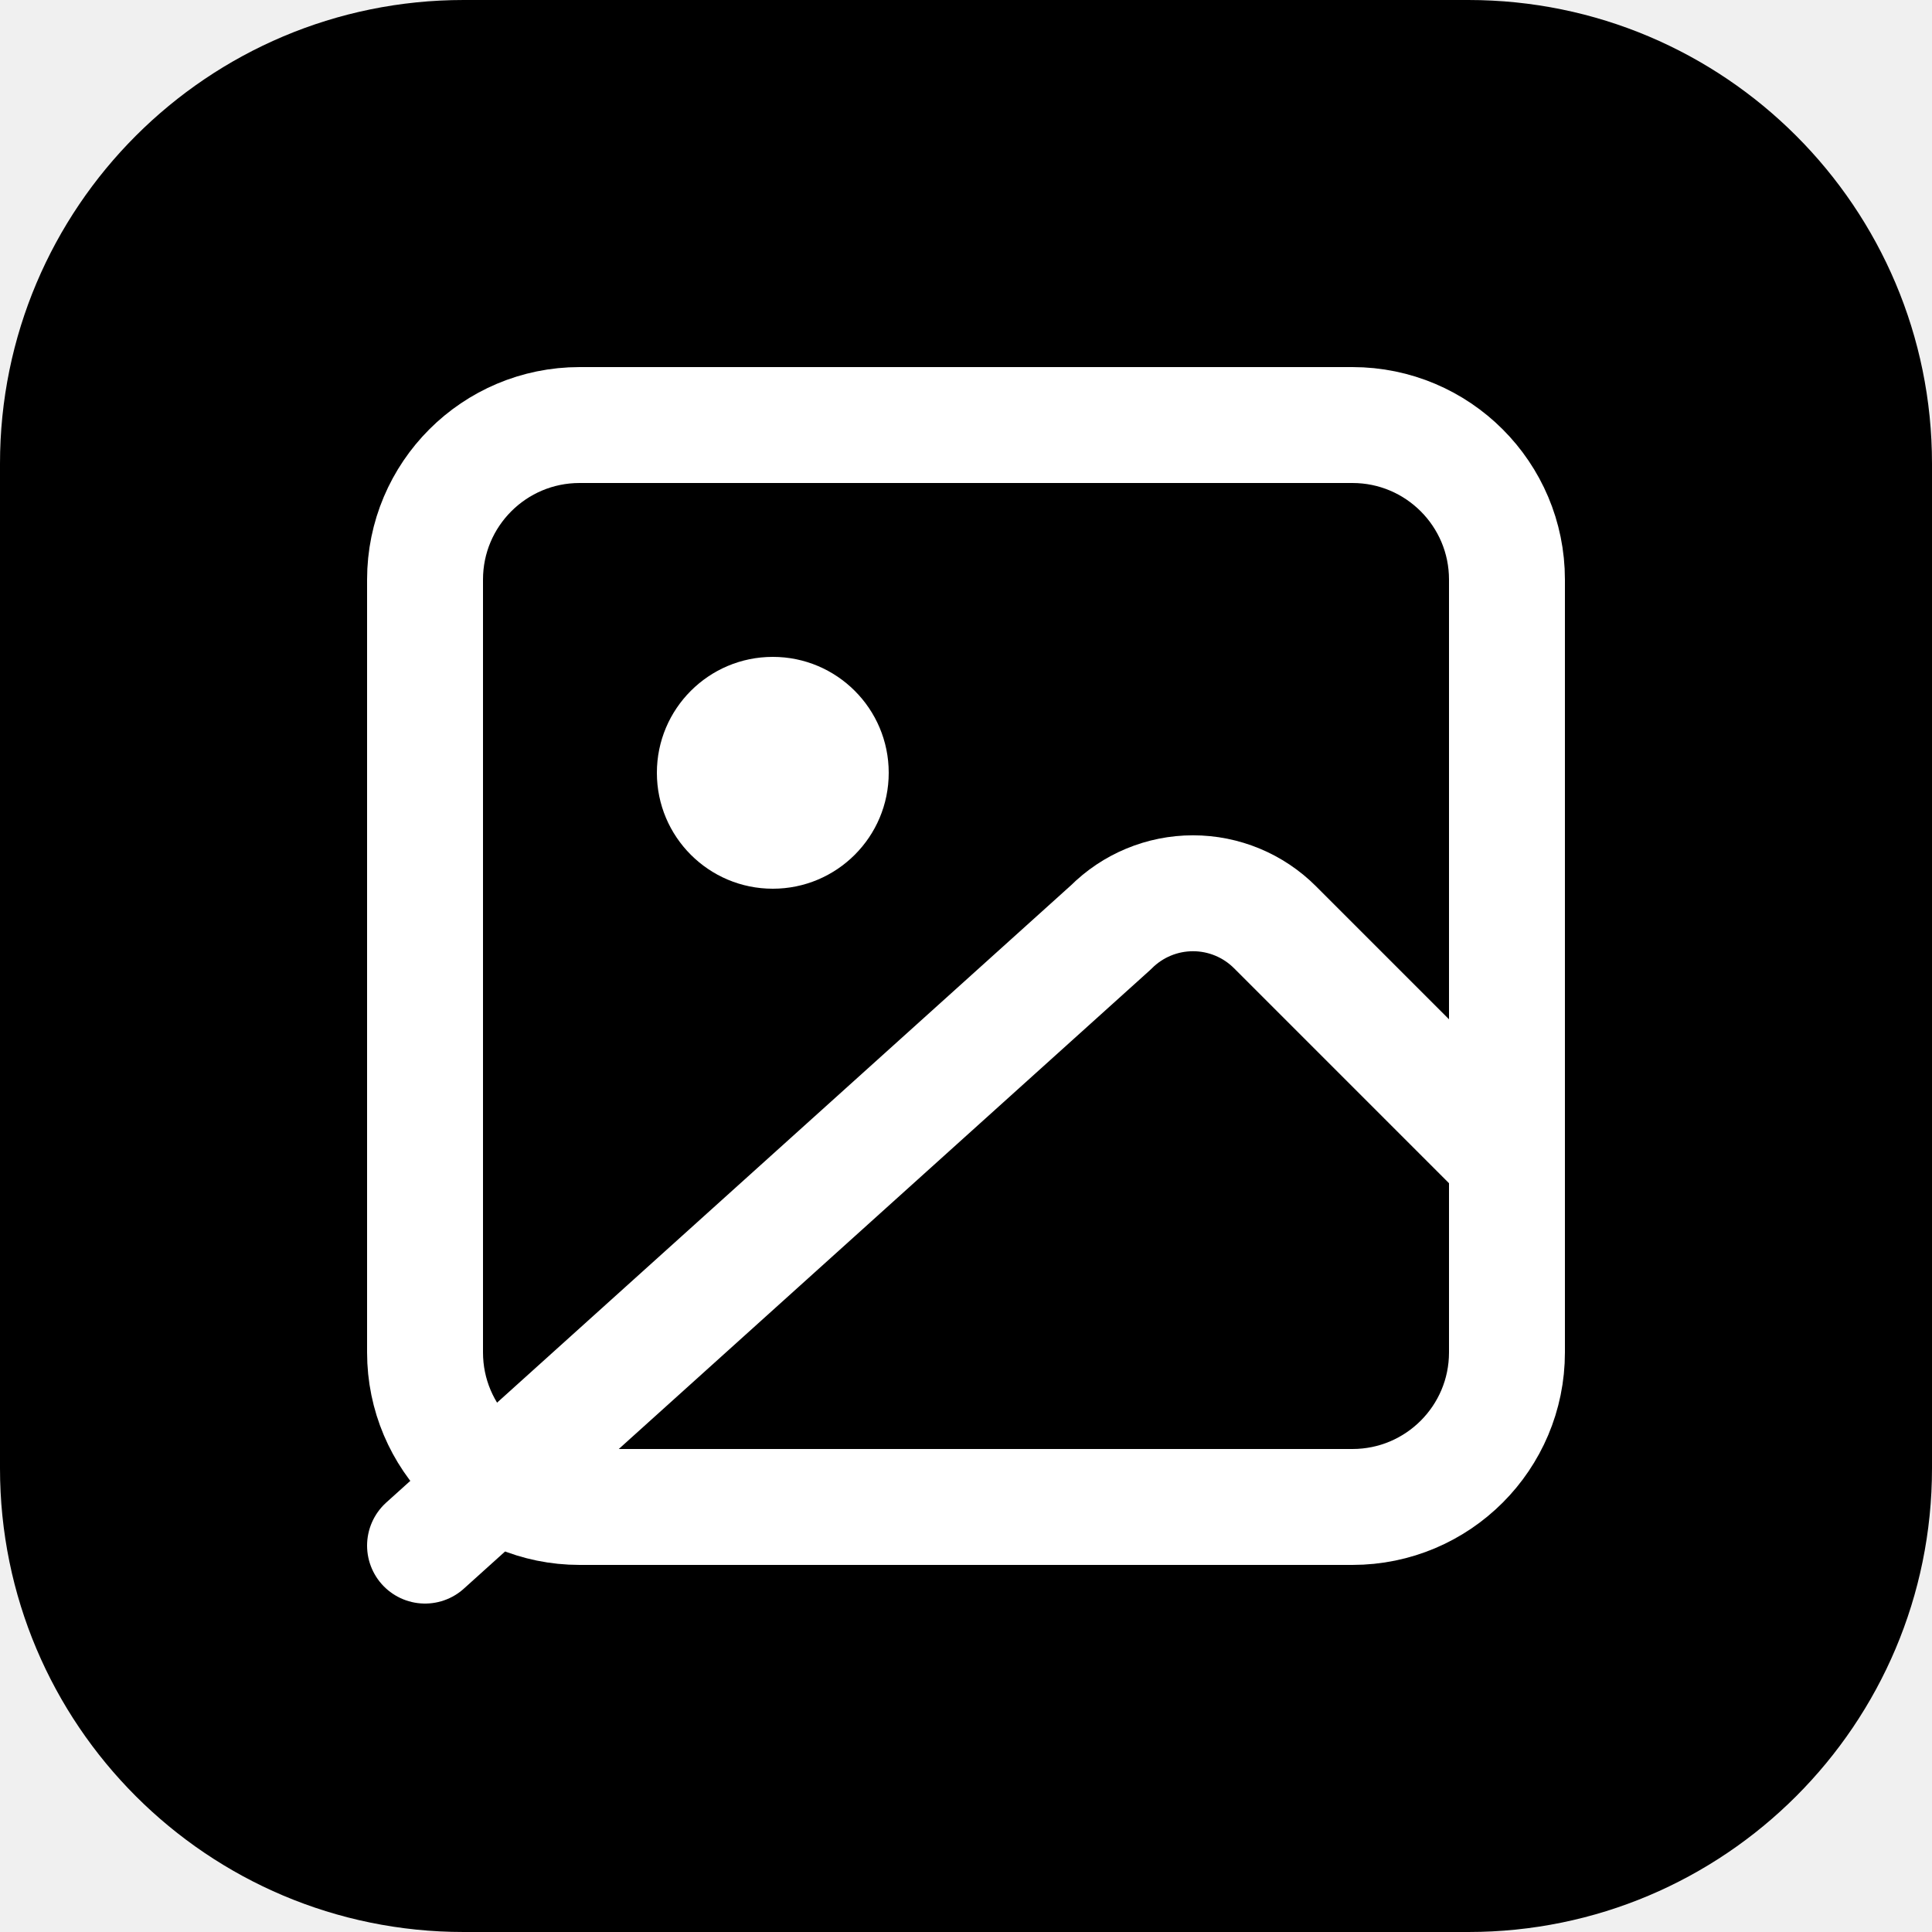
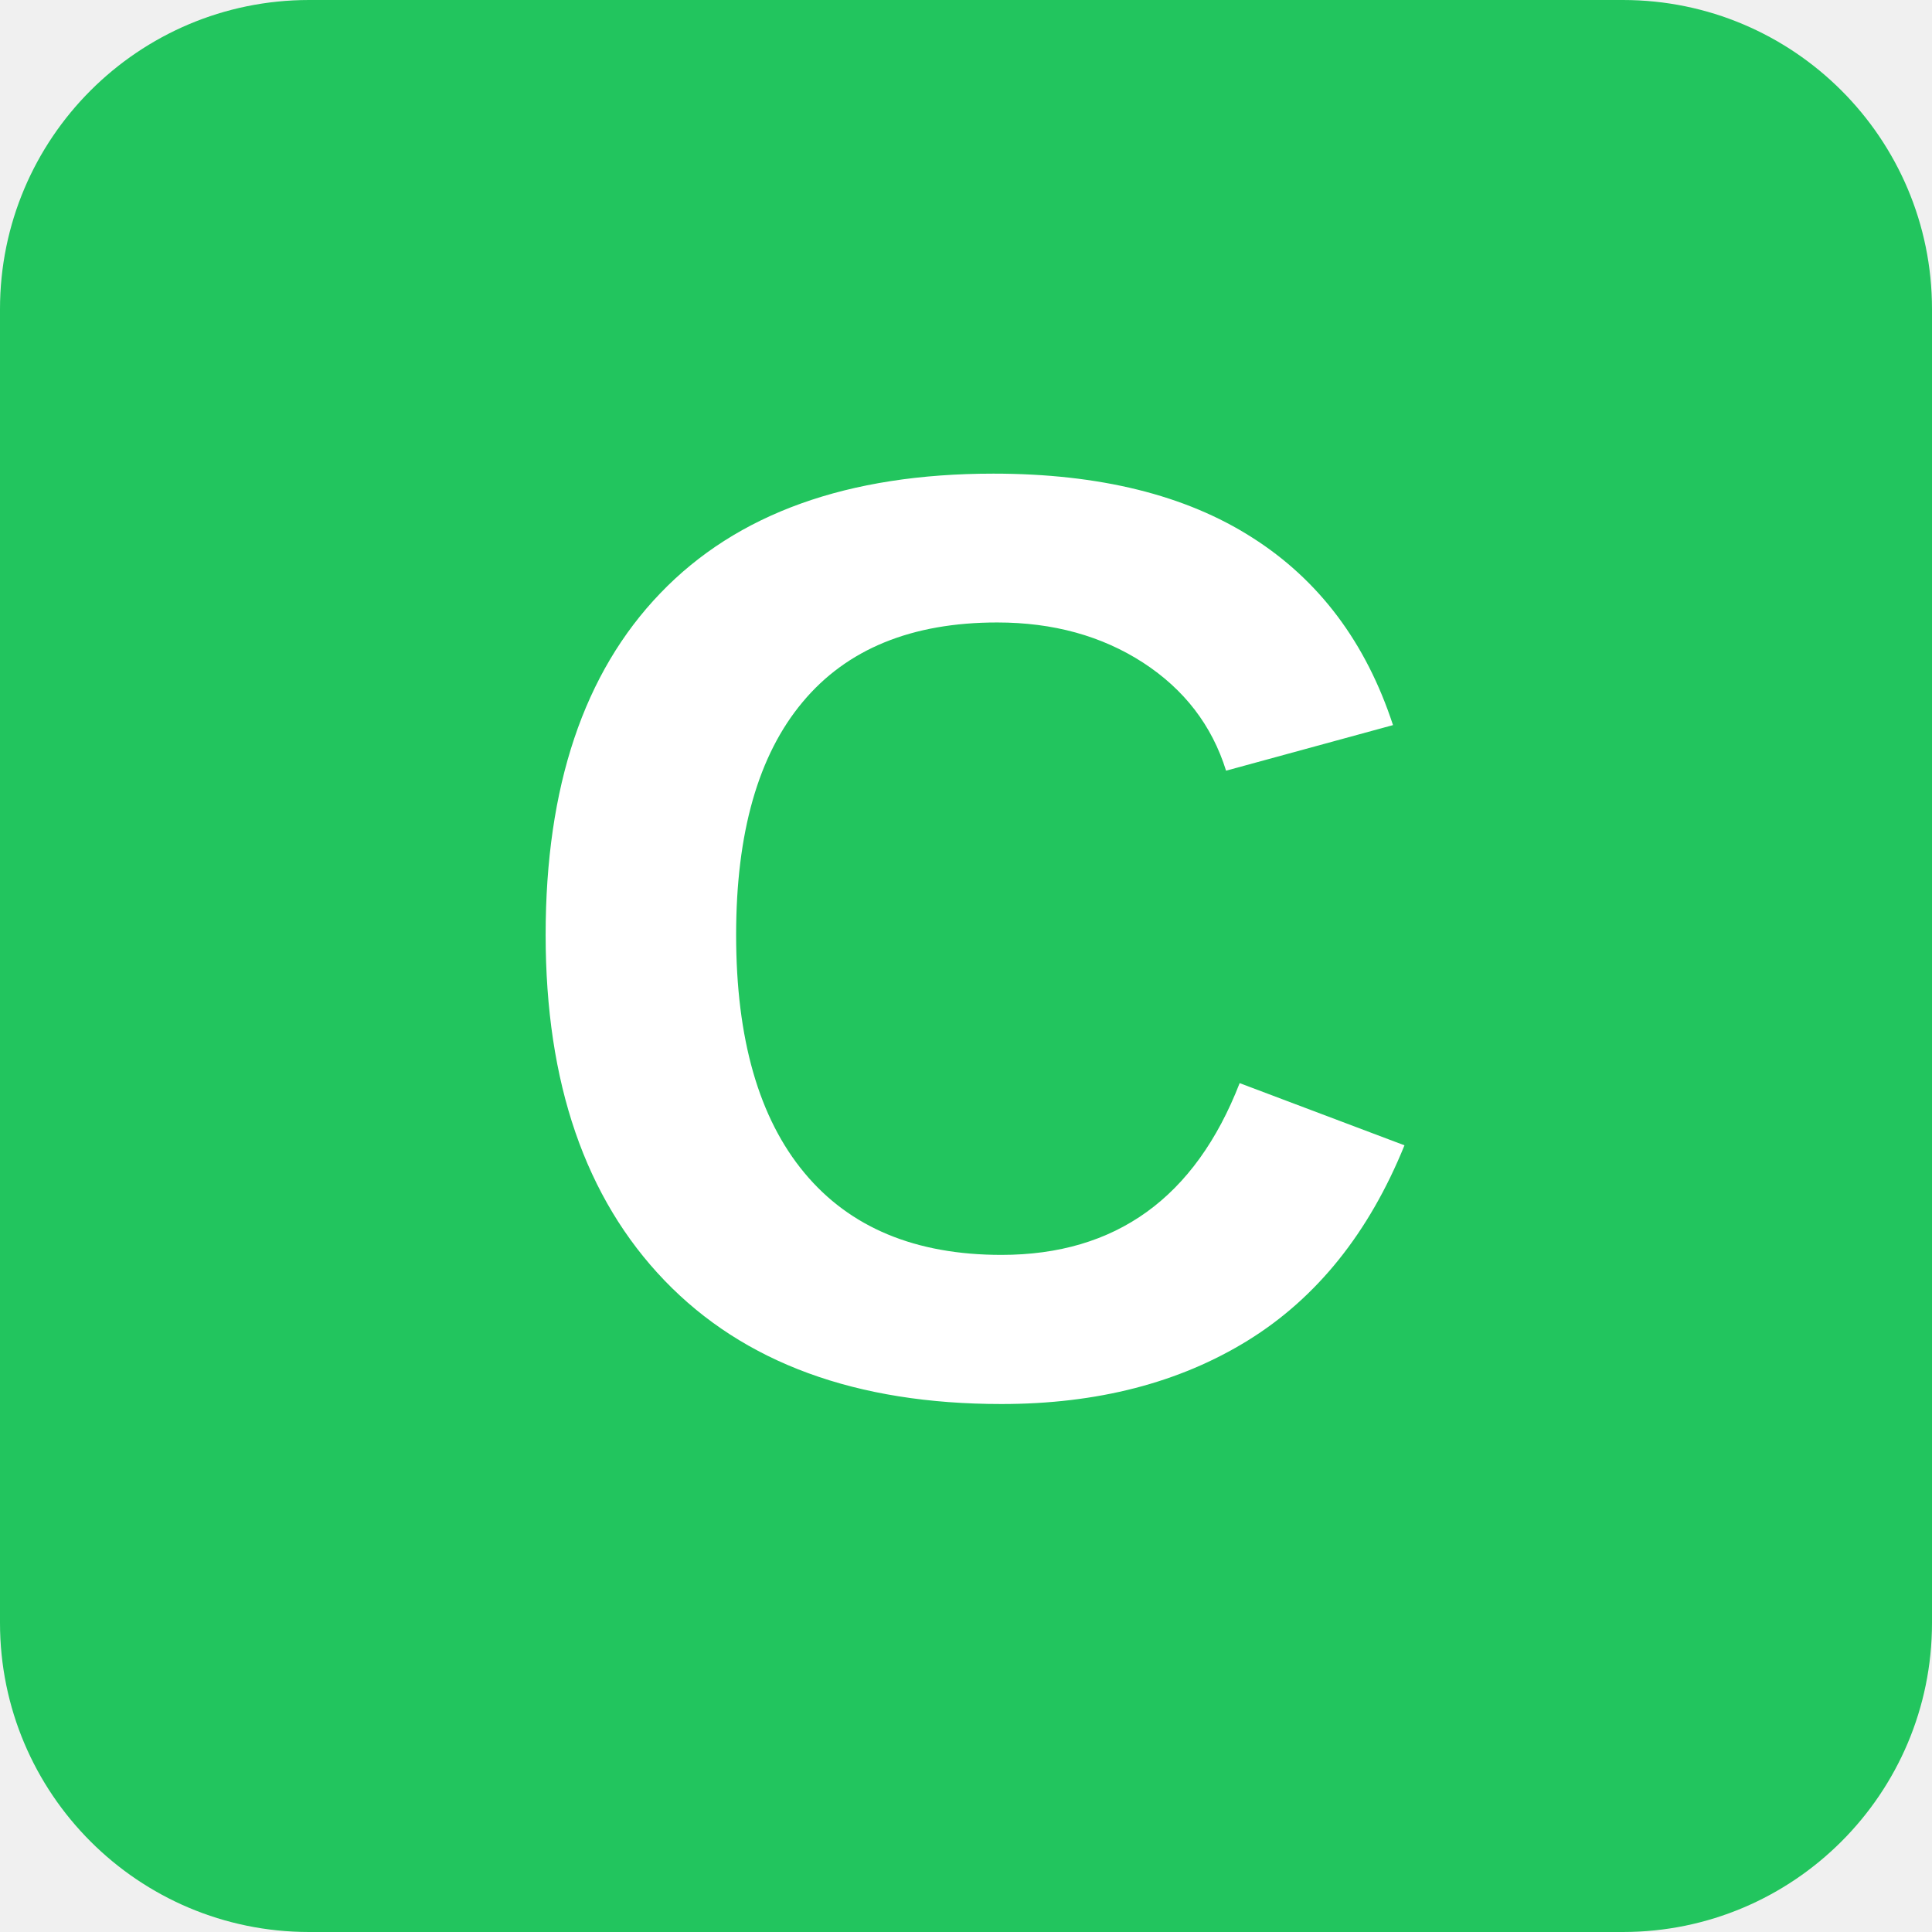
<svg xmlns="http://www.w3.org/2000/svg" viewBox="0 0 100 100">
-   <rect width="100" height="100" rx="24" fill="black" />
-   <rect width="56" height="56" x="22" y="22" rx="8" fill="none" stroke="white" stroke-width="6" stroke-linecap="round" stroke-linejoin="round" />
-   <circle cx="40" cy="40" r="6" fill="white" />
-   <path d="m78 60-12-12a6 6 0 0 0-8.5 0L22 80" fill="none" stroke="white" stroke-width="6" stroke-linecap="round" stroke-linejoin="round" />
+   <rect width="100" height="100" rx="16" fill="#22c55e" />
+   <text x="50" y="72" font-family="Arial, sans-serif" font-size="68" font-weight="bold" text-anchor="middle" fill="white">C</text>
</svg>
